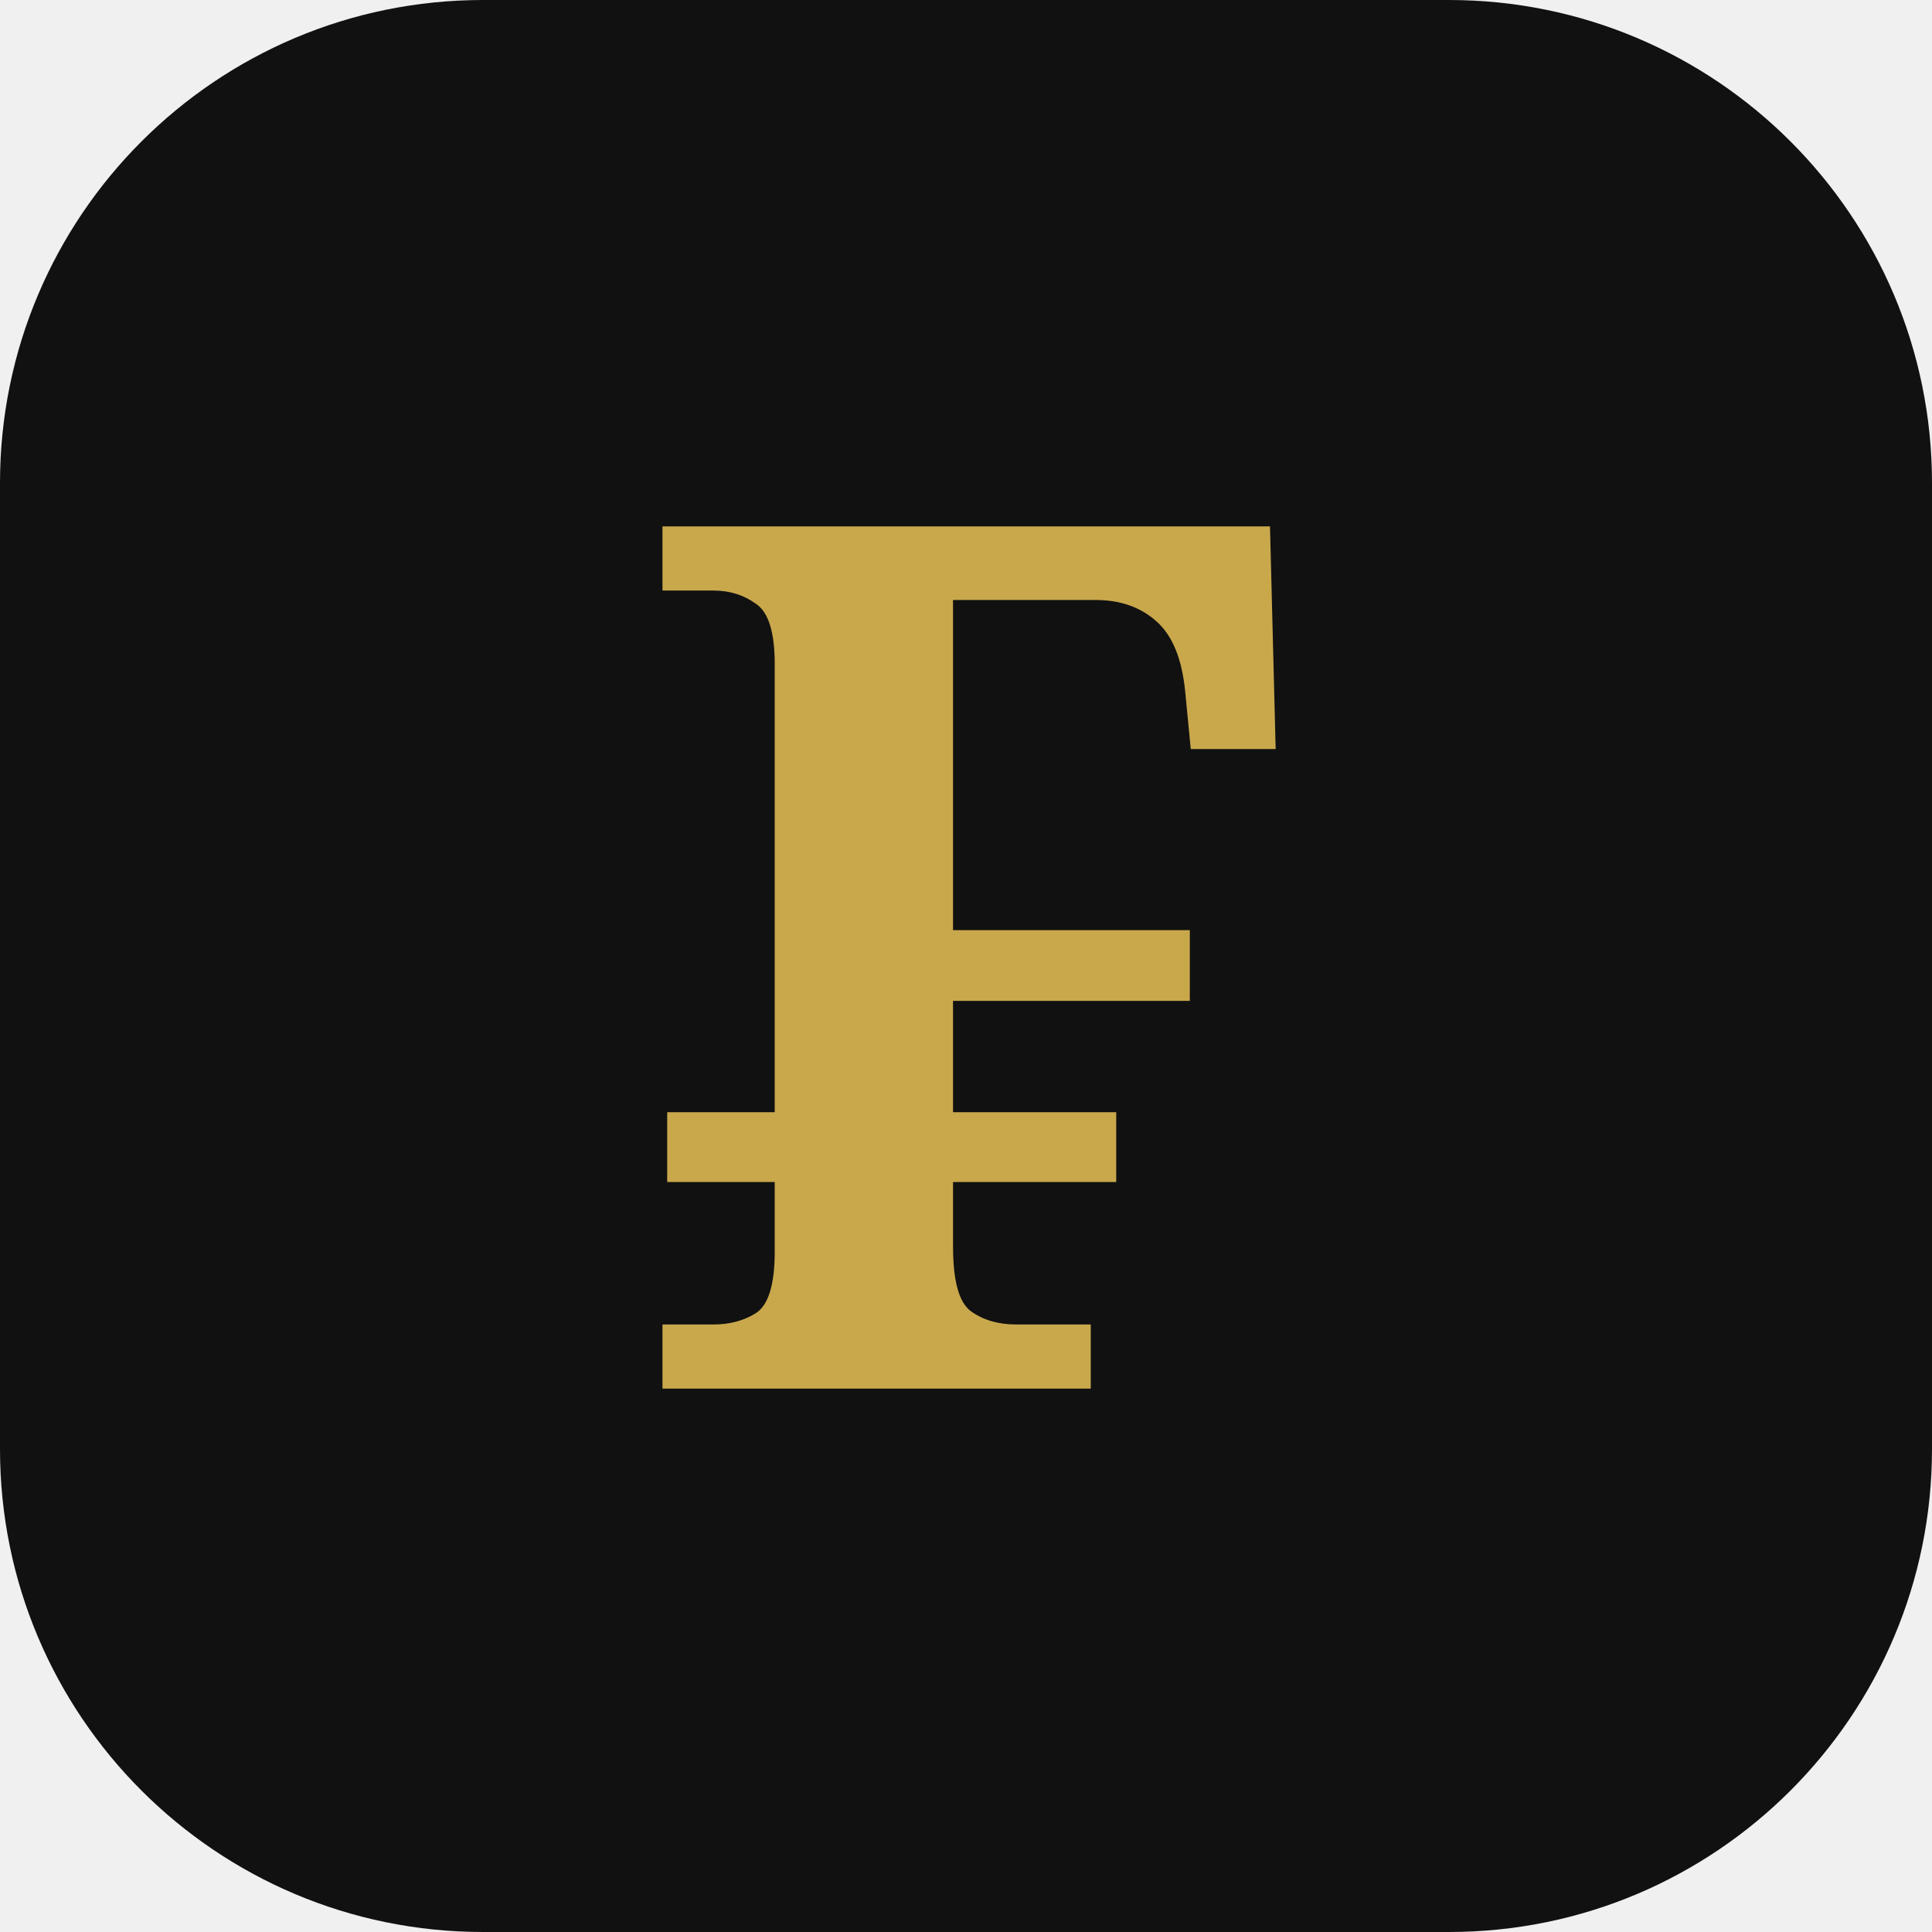
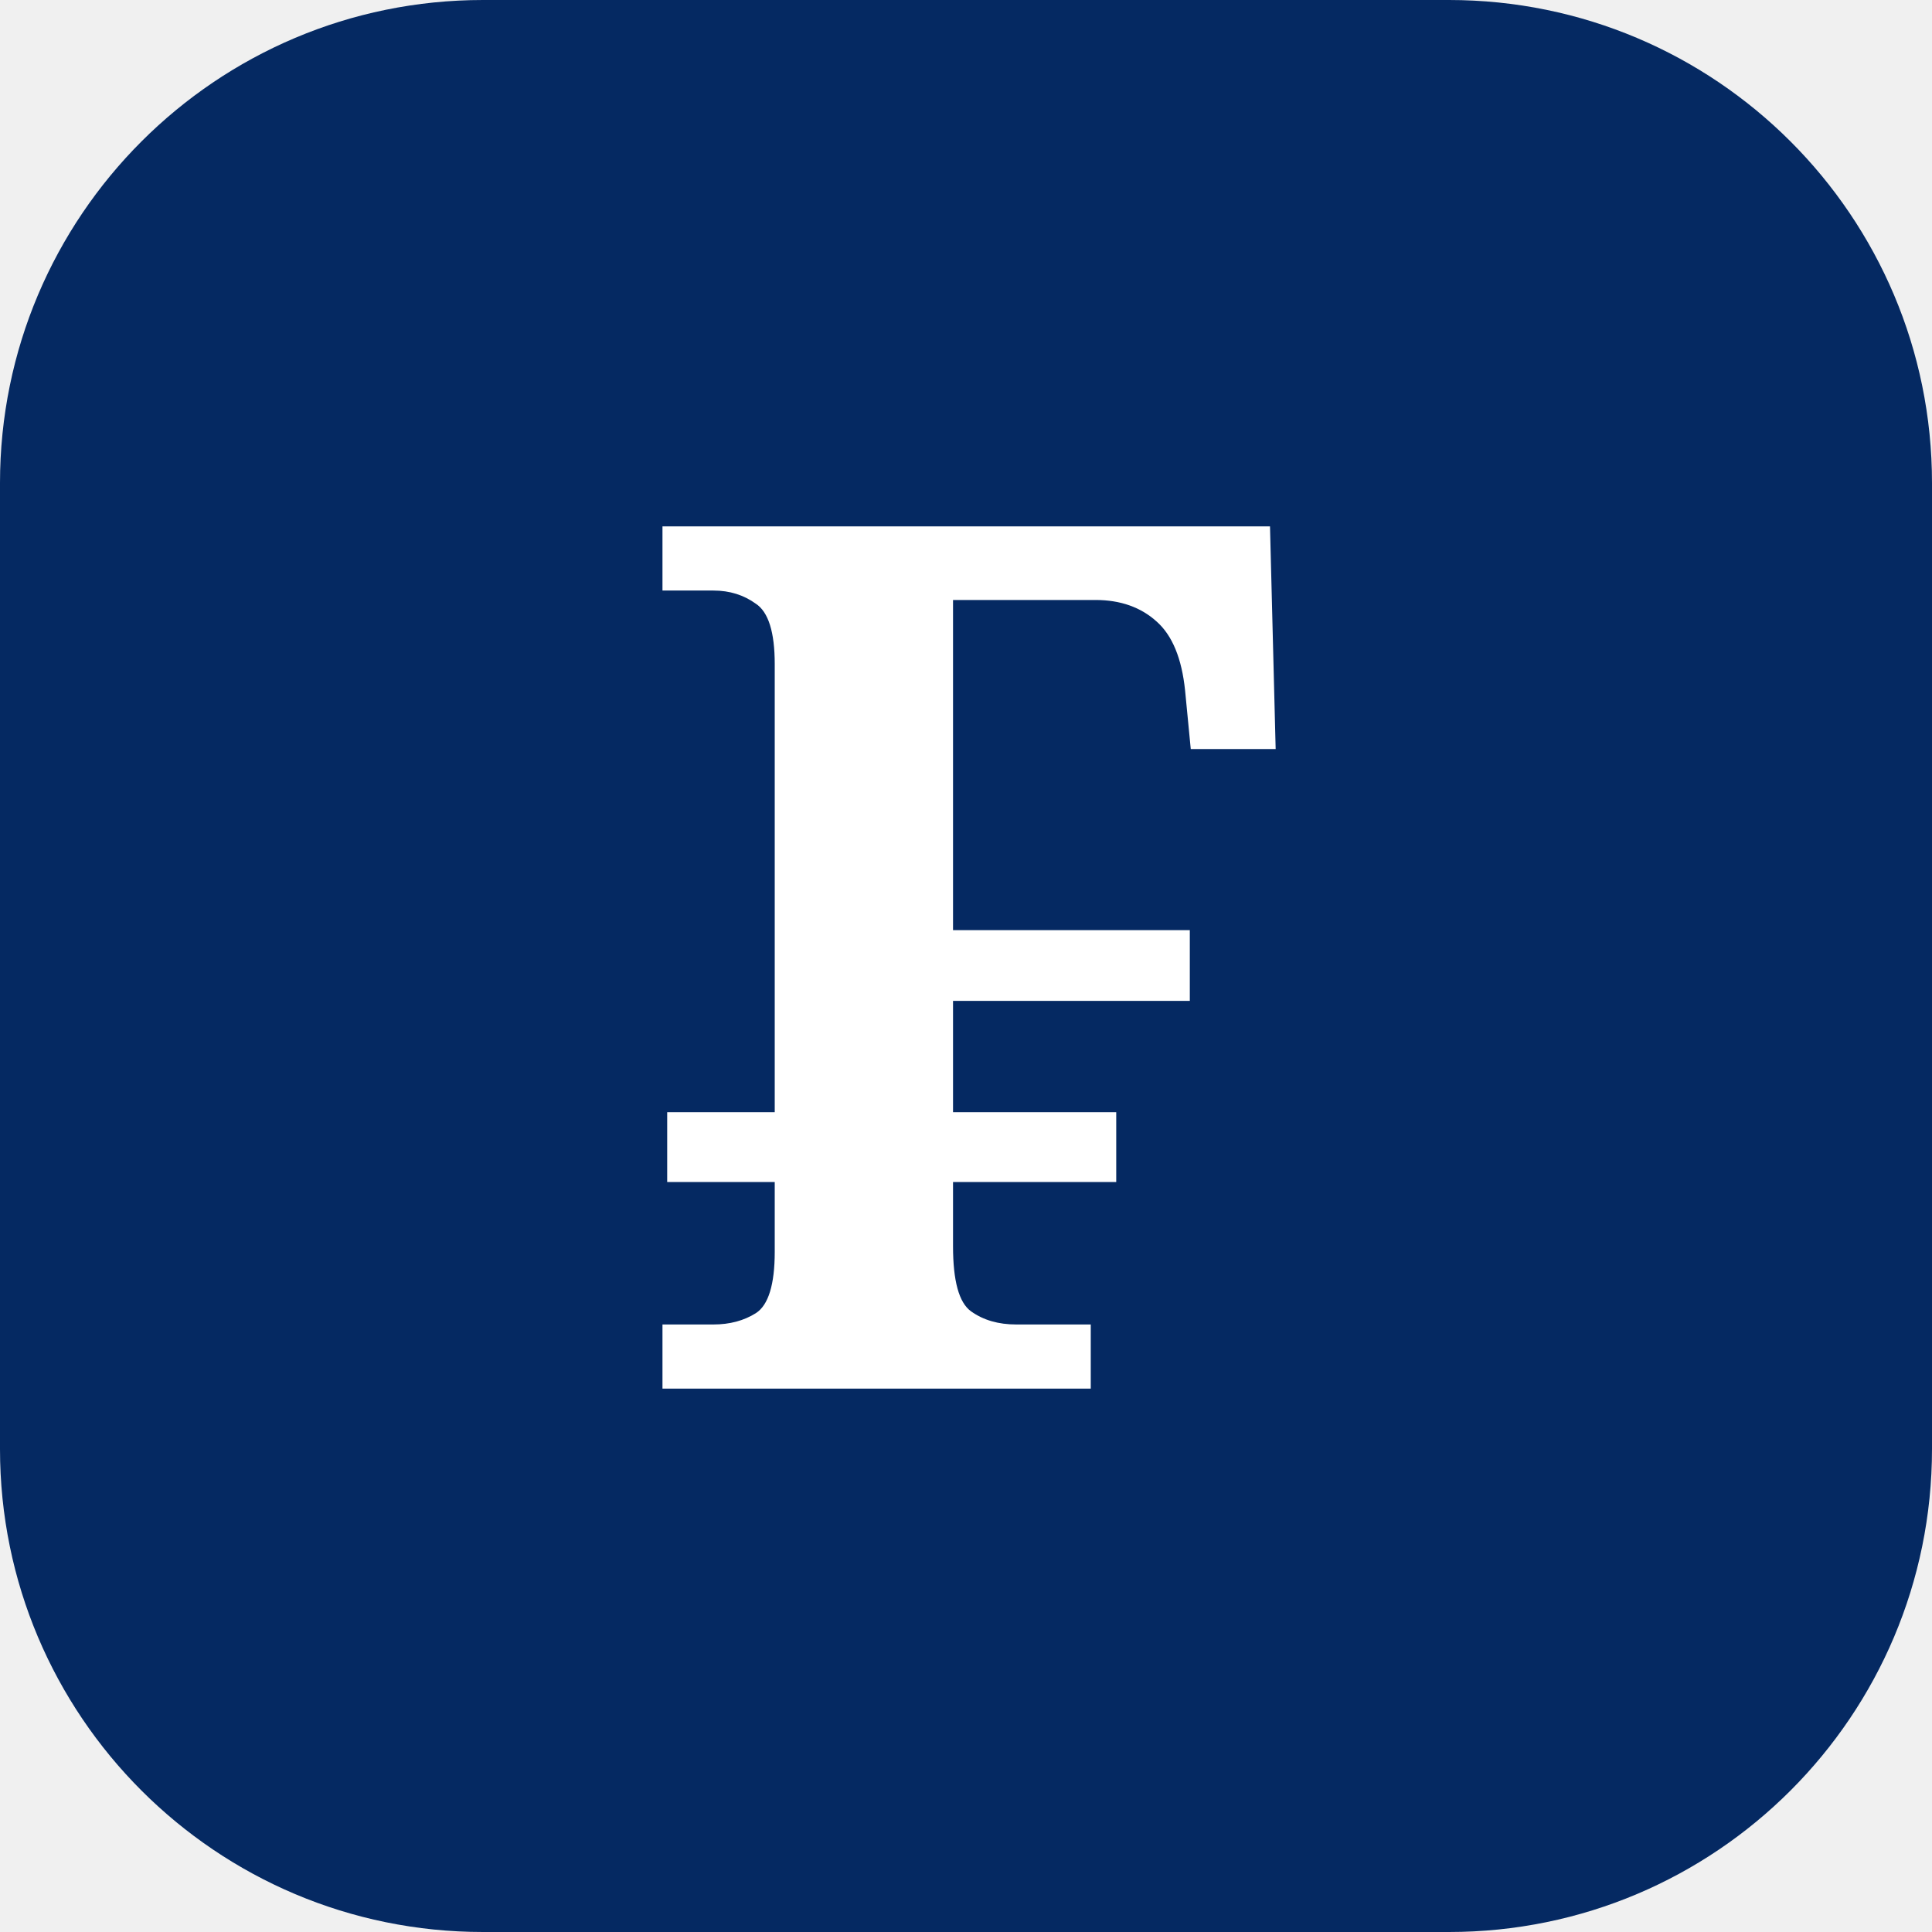
<svg xmlns="http://www.w3.org/2000/svg" viewBox="0 0 32 32">
-   <rect width="32" height="32" rx="8" fill="#111111" />
-   <text x="16" y="23" text-anchor="middle" font-family="serif" font-size="20" font-weight="bold" fill="#C9A84C">₣</text>
+   <rect width="32" height="32" rx="8" fill="#052962" />
+   <text x="16" y="23" text-anchor="middle" font-family="serif" font-size="20" font-weight="bold" fill="#FFFFFF">₣</text>
</svg>
